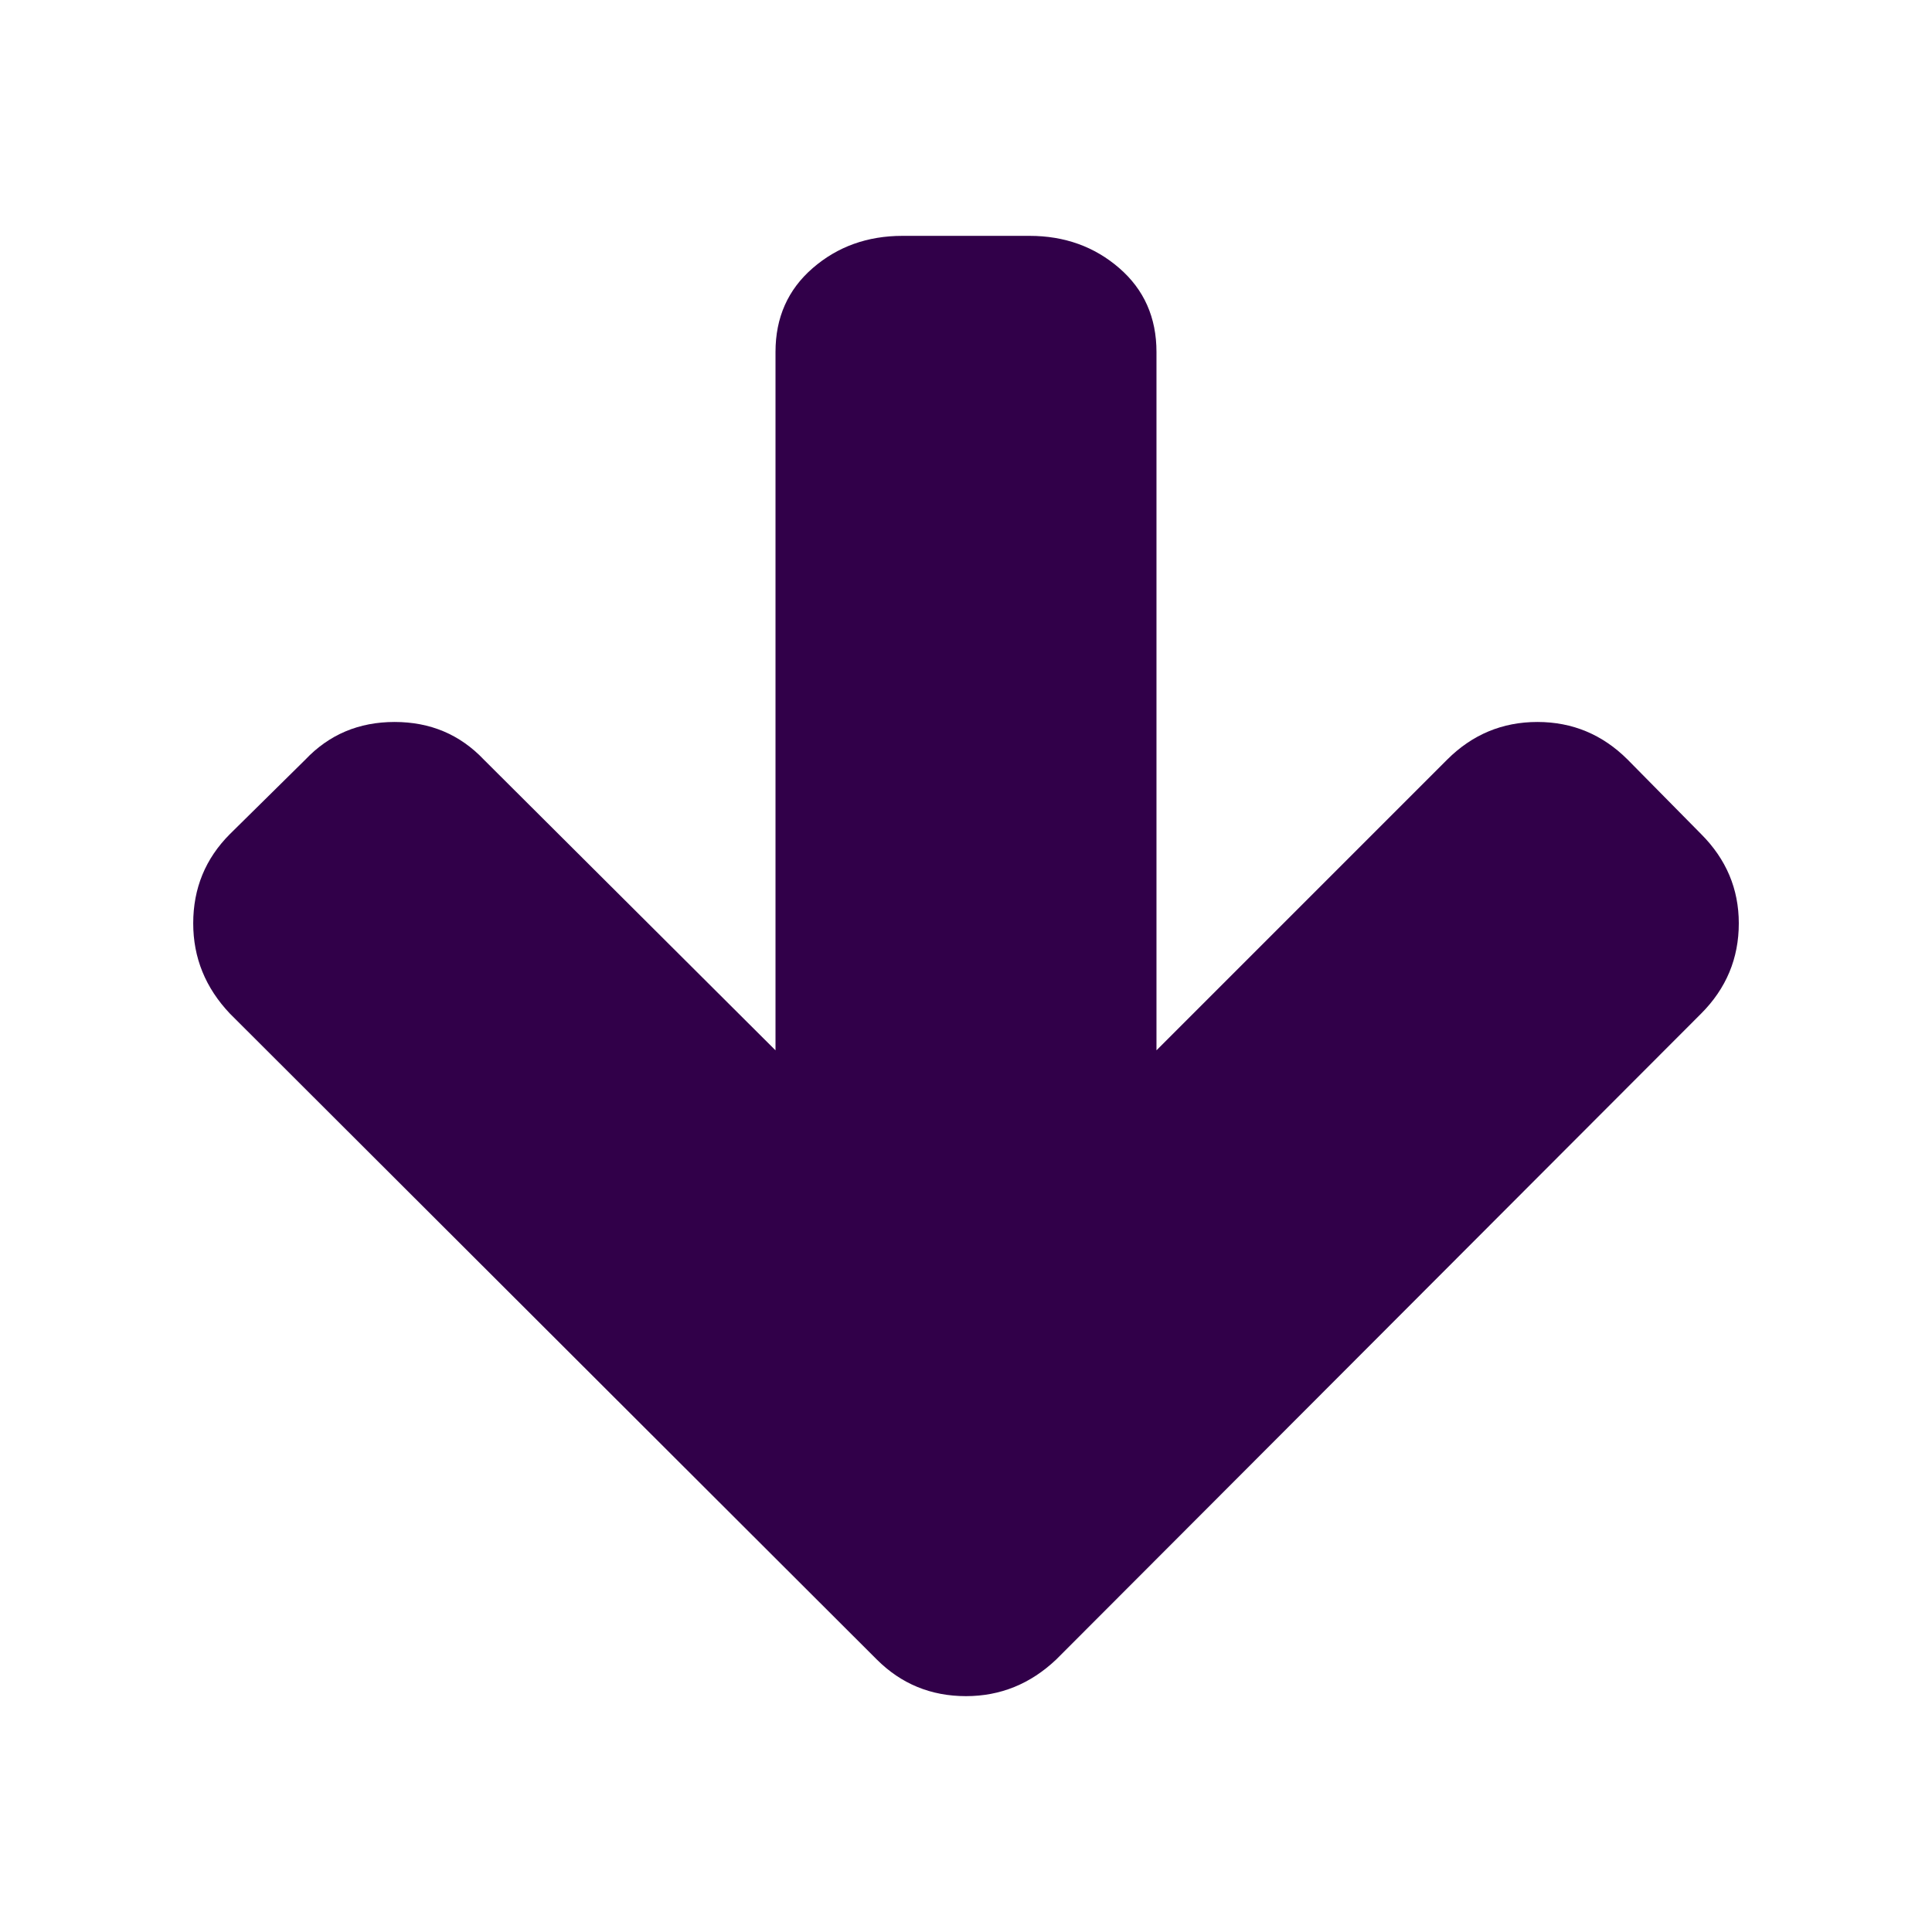
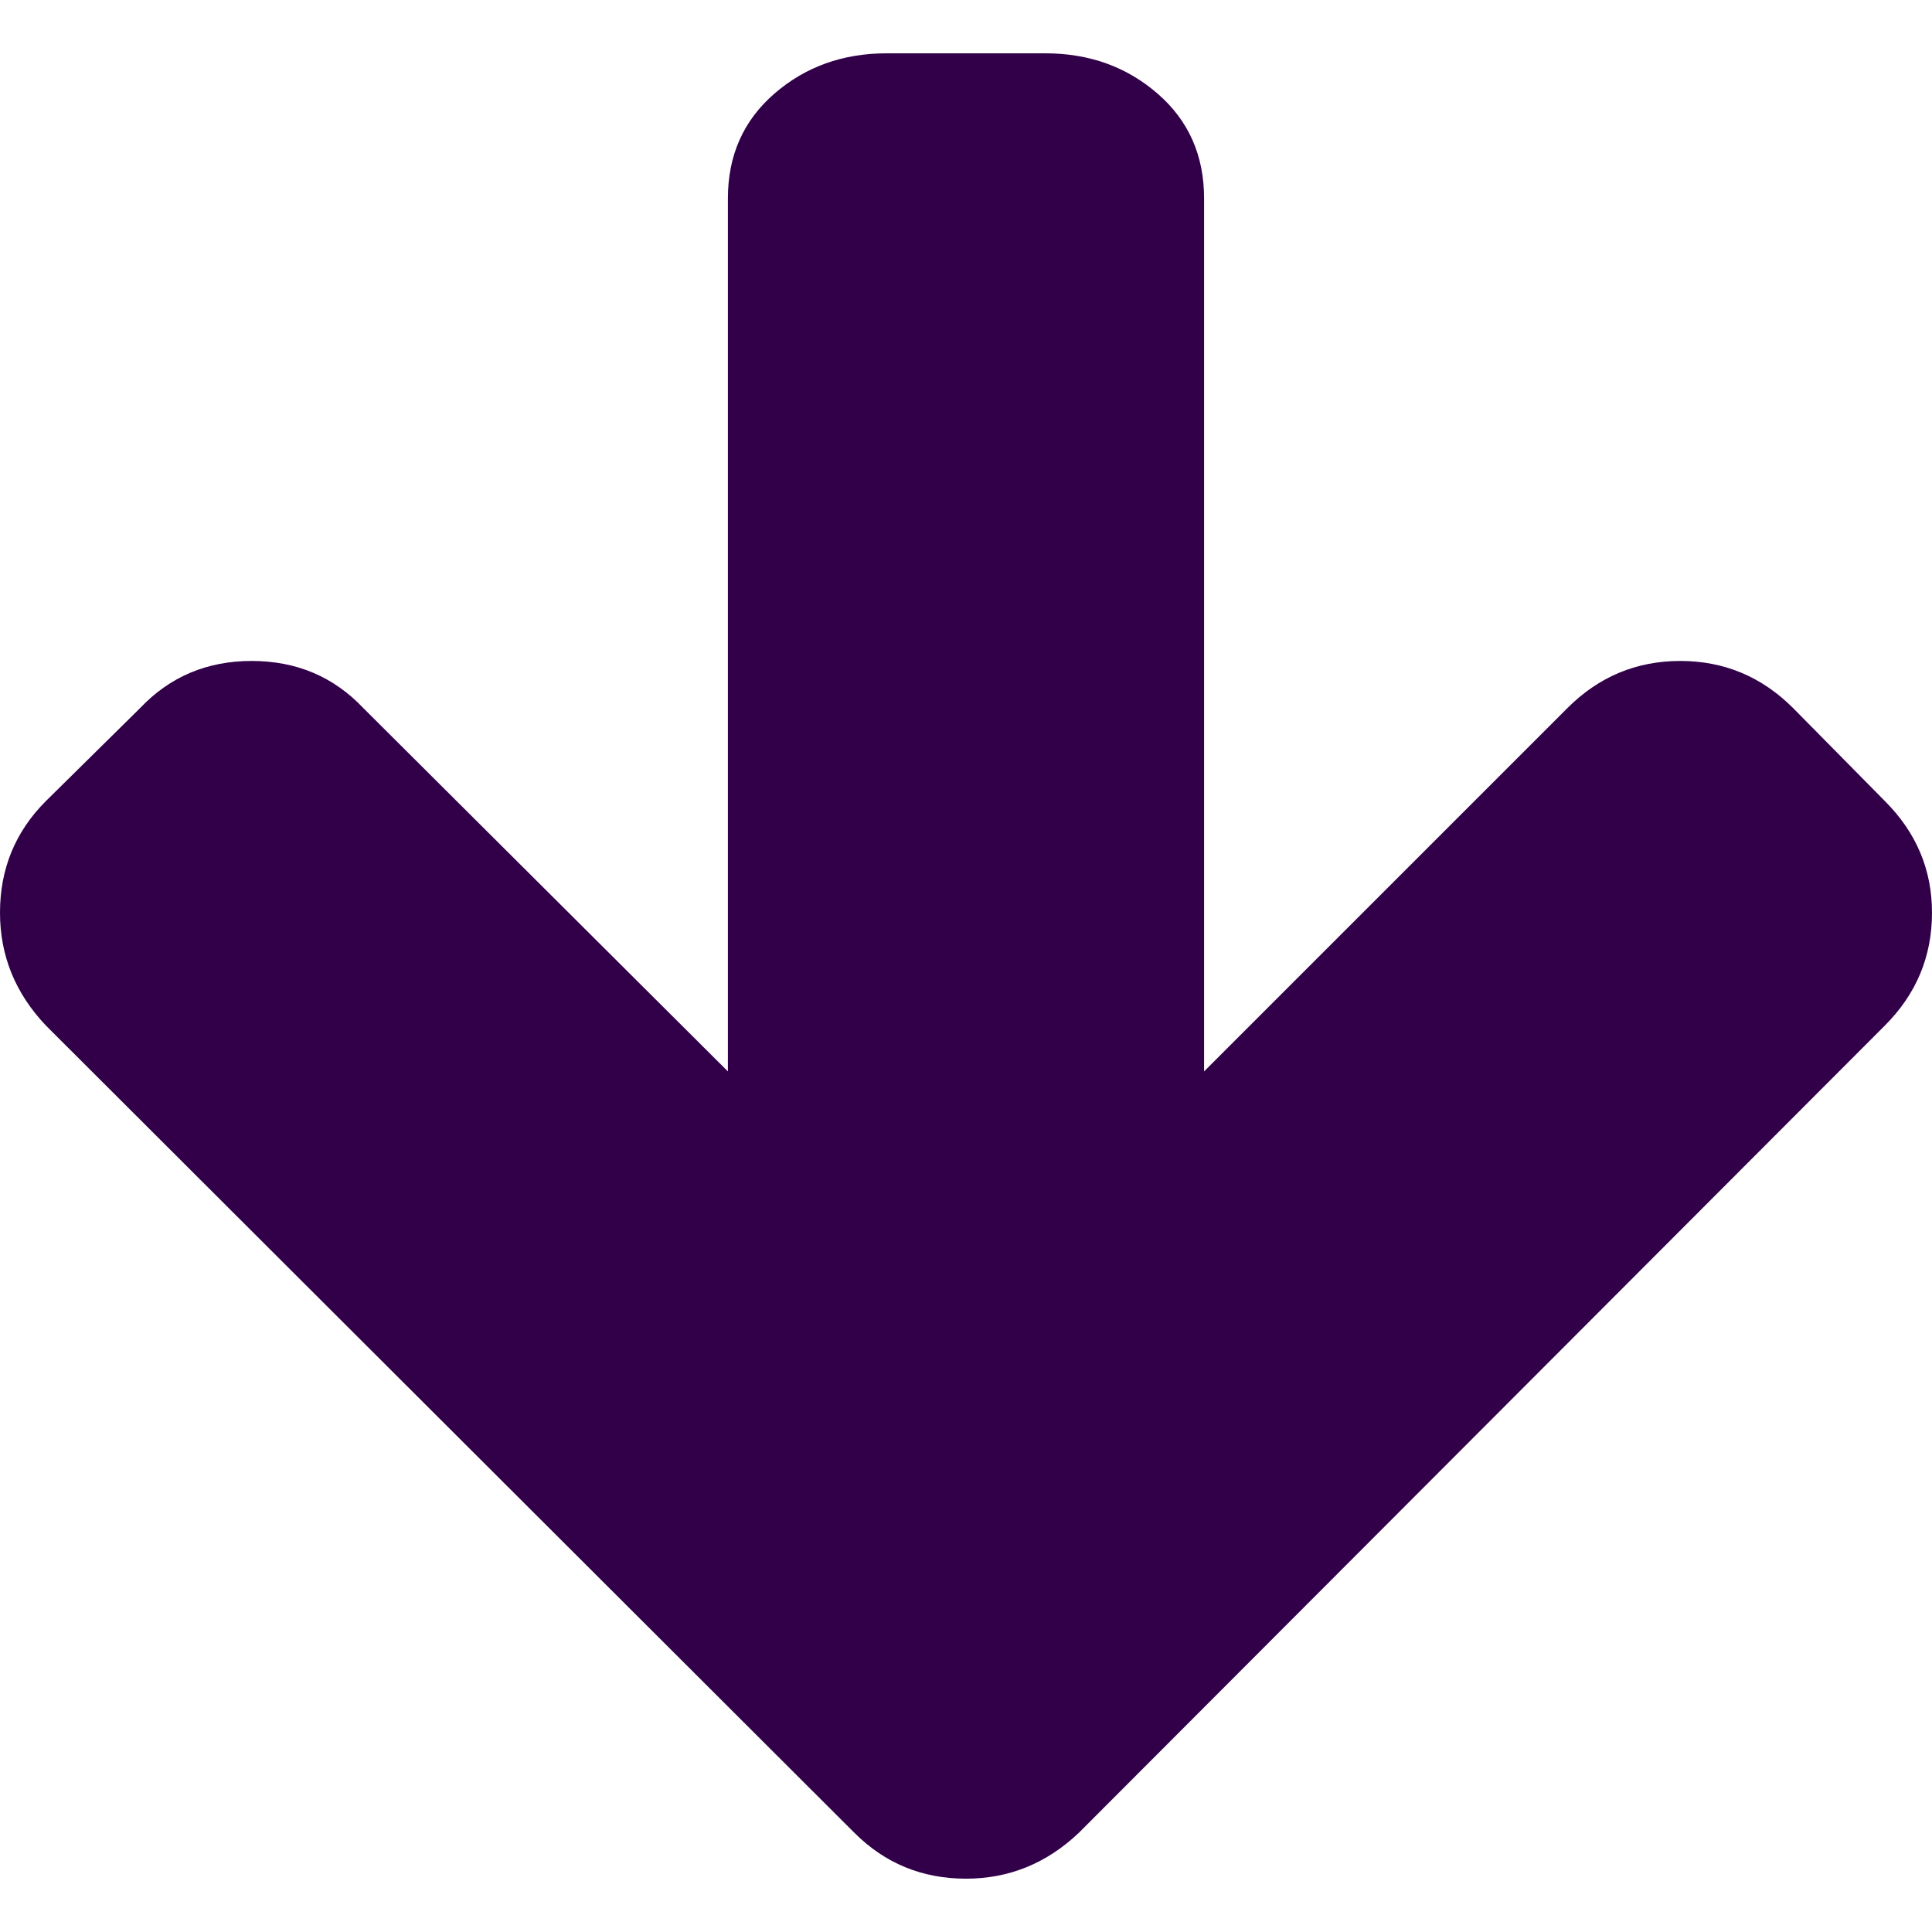
<svg xmlns="http://www.w3.org/2000/svg" version="1.0" width="100" height="100" id="svg2">
  <defs id="defs4" />
-   <path d="m 53.286,12.208 h -6.573 q -2.721,0 -4.647,1.669 -1.926,1.669 -1.926,4.339 V 54.365 L 25.045,39.32 q -1.849,-1.951 -4.621,-1.951 -2.773,0 -4.621,1.951 l -3.902,3.851 q -1.9,1.9 -1.9,4.621 0,2.67 1.9,4.673 L 45.379,85.892 Q 47.279,87.792 50,87.792 q 2.67,0 4.673,-1.9 L 88.049,52.465 Q 90,50.513 90,47.792 90,45.122 88.049,43.171 L 84.249,39.32 q -1.951,-1.951 -4.673,-1.951 -2.721,0 -4.673,1.951 L 59.859,54.365 V 18.216 q 0,-2.67 -1.926,-4.339 -1.926,-1.669 -4.647,-1.669 z" id="path4" style="fill:#310049;fill-opacity:1;stroke-width:1" />
+   <path d="m 54.108,2.76 h -8.216 q -3.402,0 -5.809,2.086 -2.407,2.086 -2.407,5.424 V 55.456 L 18.806,36.65 q -2.311,-2.439 -5.777,-2.439 -3.466,0 -5.777,2.439 L 2.375,41.463 Q -4.9999999e-8,43.838 -4.9999999e-8,47.24 q 0,3.338 2.375,5.841 L 44.223,94.865 Q 46.598,97.24 50,97.24 q 3.338,0 5.841,-2.375 L 97.561,53.081 Q 100,50.642 100,47.24 100,43.902 97.561,41.463 L 92.811,36.65 q -2.439,-2.439 -5.841,-2.439 -3.402,0 -5.841,2.439 L 62.323,55.456 V 10.27 q 0,-3.338 -2.407,-5.424 -2.407,-2.086 -5.809,-2.086 z" id="path4" style="fill:#310049;fill-opacity:1;stroke-width:1" />
</svg>
